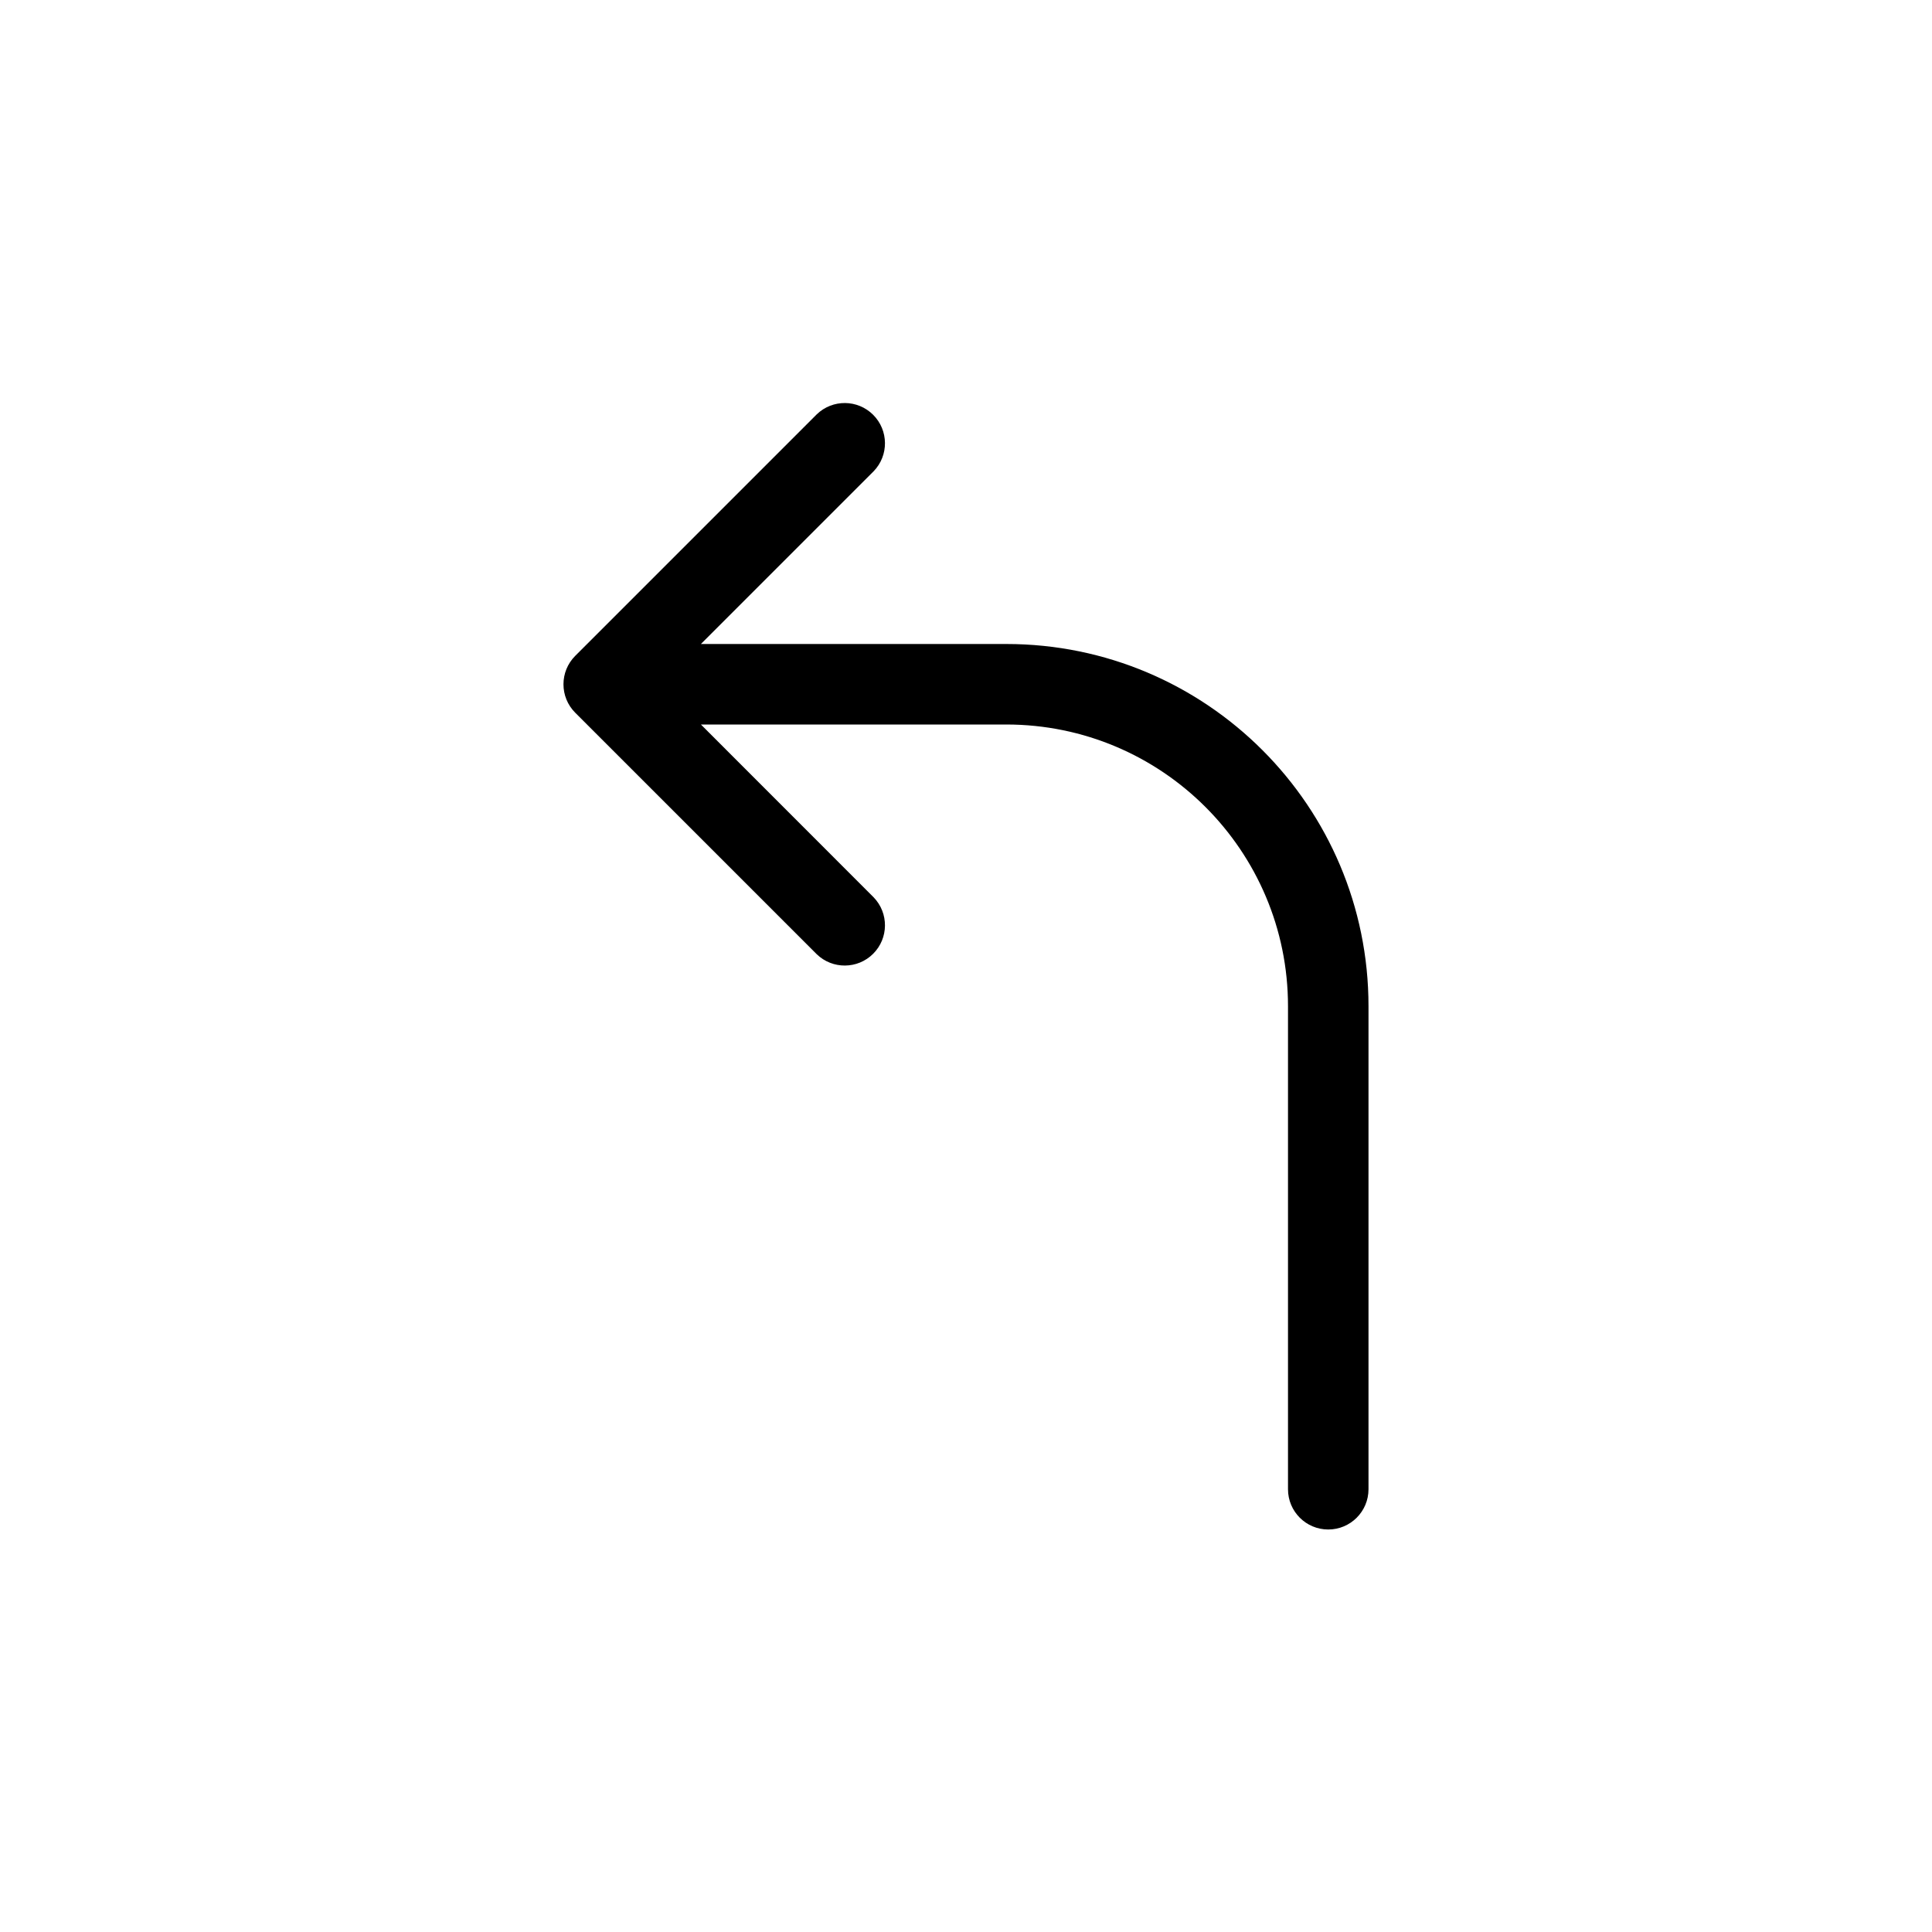
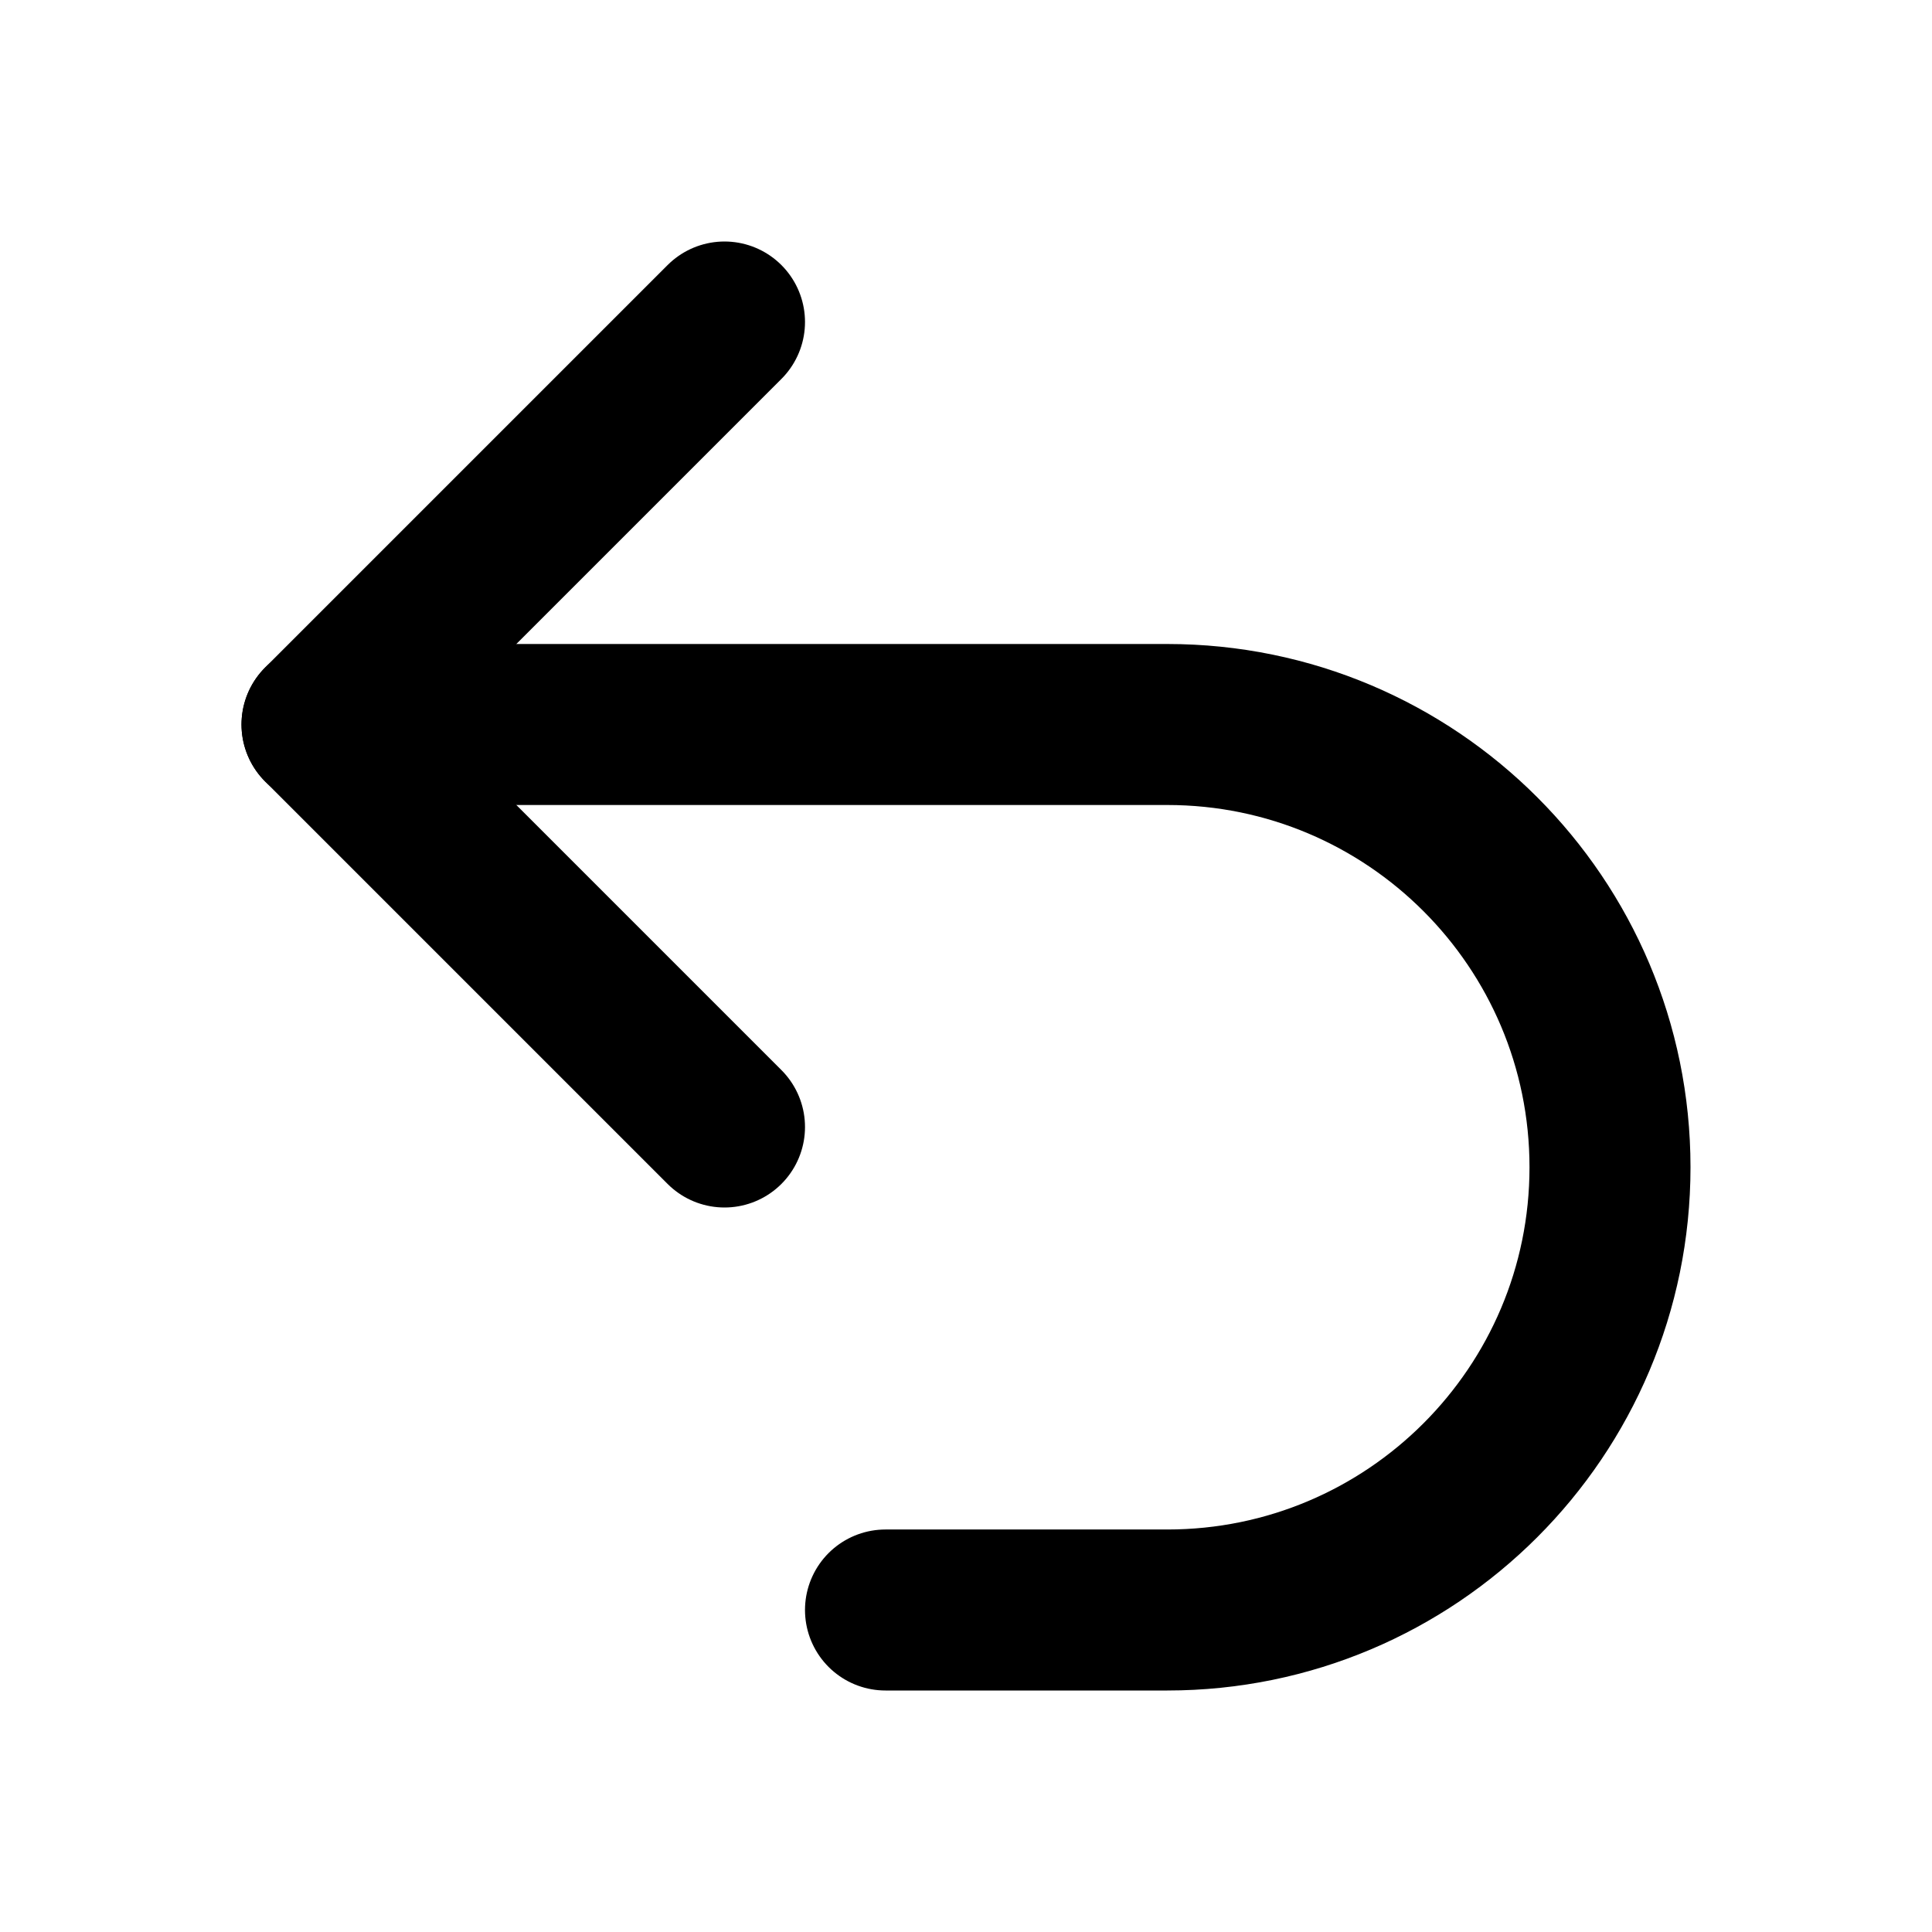
- <svg xmlns="http://www.w3.org/2000/svg" width="24" height="24" fill="none" viewBox="0 0 24 24">
-   <path fill="#000" d="M10.146 5.147a.5.5 0 0 1 .707.707L8.707 8H12.5a4.5 4.5 0 0 1 4.5 4.5v6a.5.5 0 0 1-1 0v-6A3.5 3.5 0 0 0 12.5 9H8.707l2.146 2.147a.5.5 0 0 1-.707.707l-3-3a.5.5 0 0 1 0-.707l3-3Z" />
+ <svg xmlns="http://www.w3.org/2000/svg" width="24" height="24" fill="none" viewBox="0 0 24 24" stroke="#000" stroke-width="2" stroke-linecap="round" stroke-linejoin="round">
+   <path d="M9 14 4 9l5-5" />
+   <path d="M4 9h10.5a5.5 5.5 0 0 1 5.5 5.5 5.5 5.5 0 0 1-5.5 5.5H11" />
</svg>
